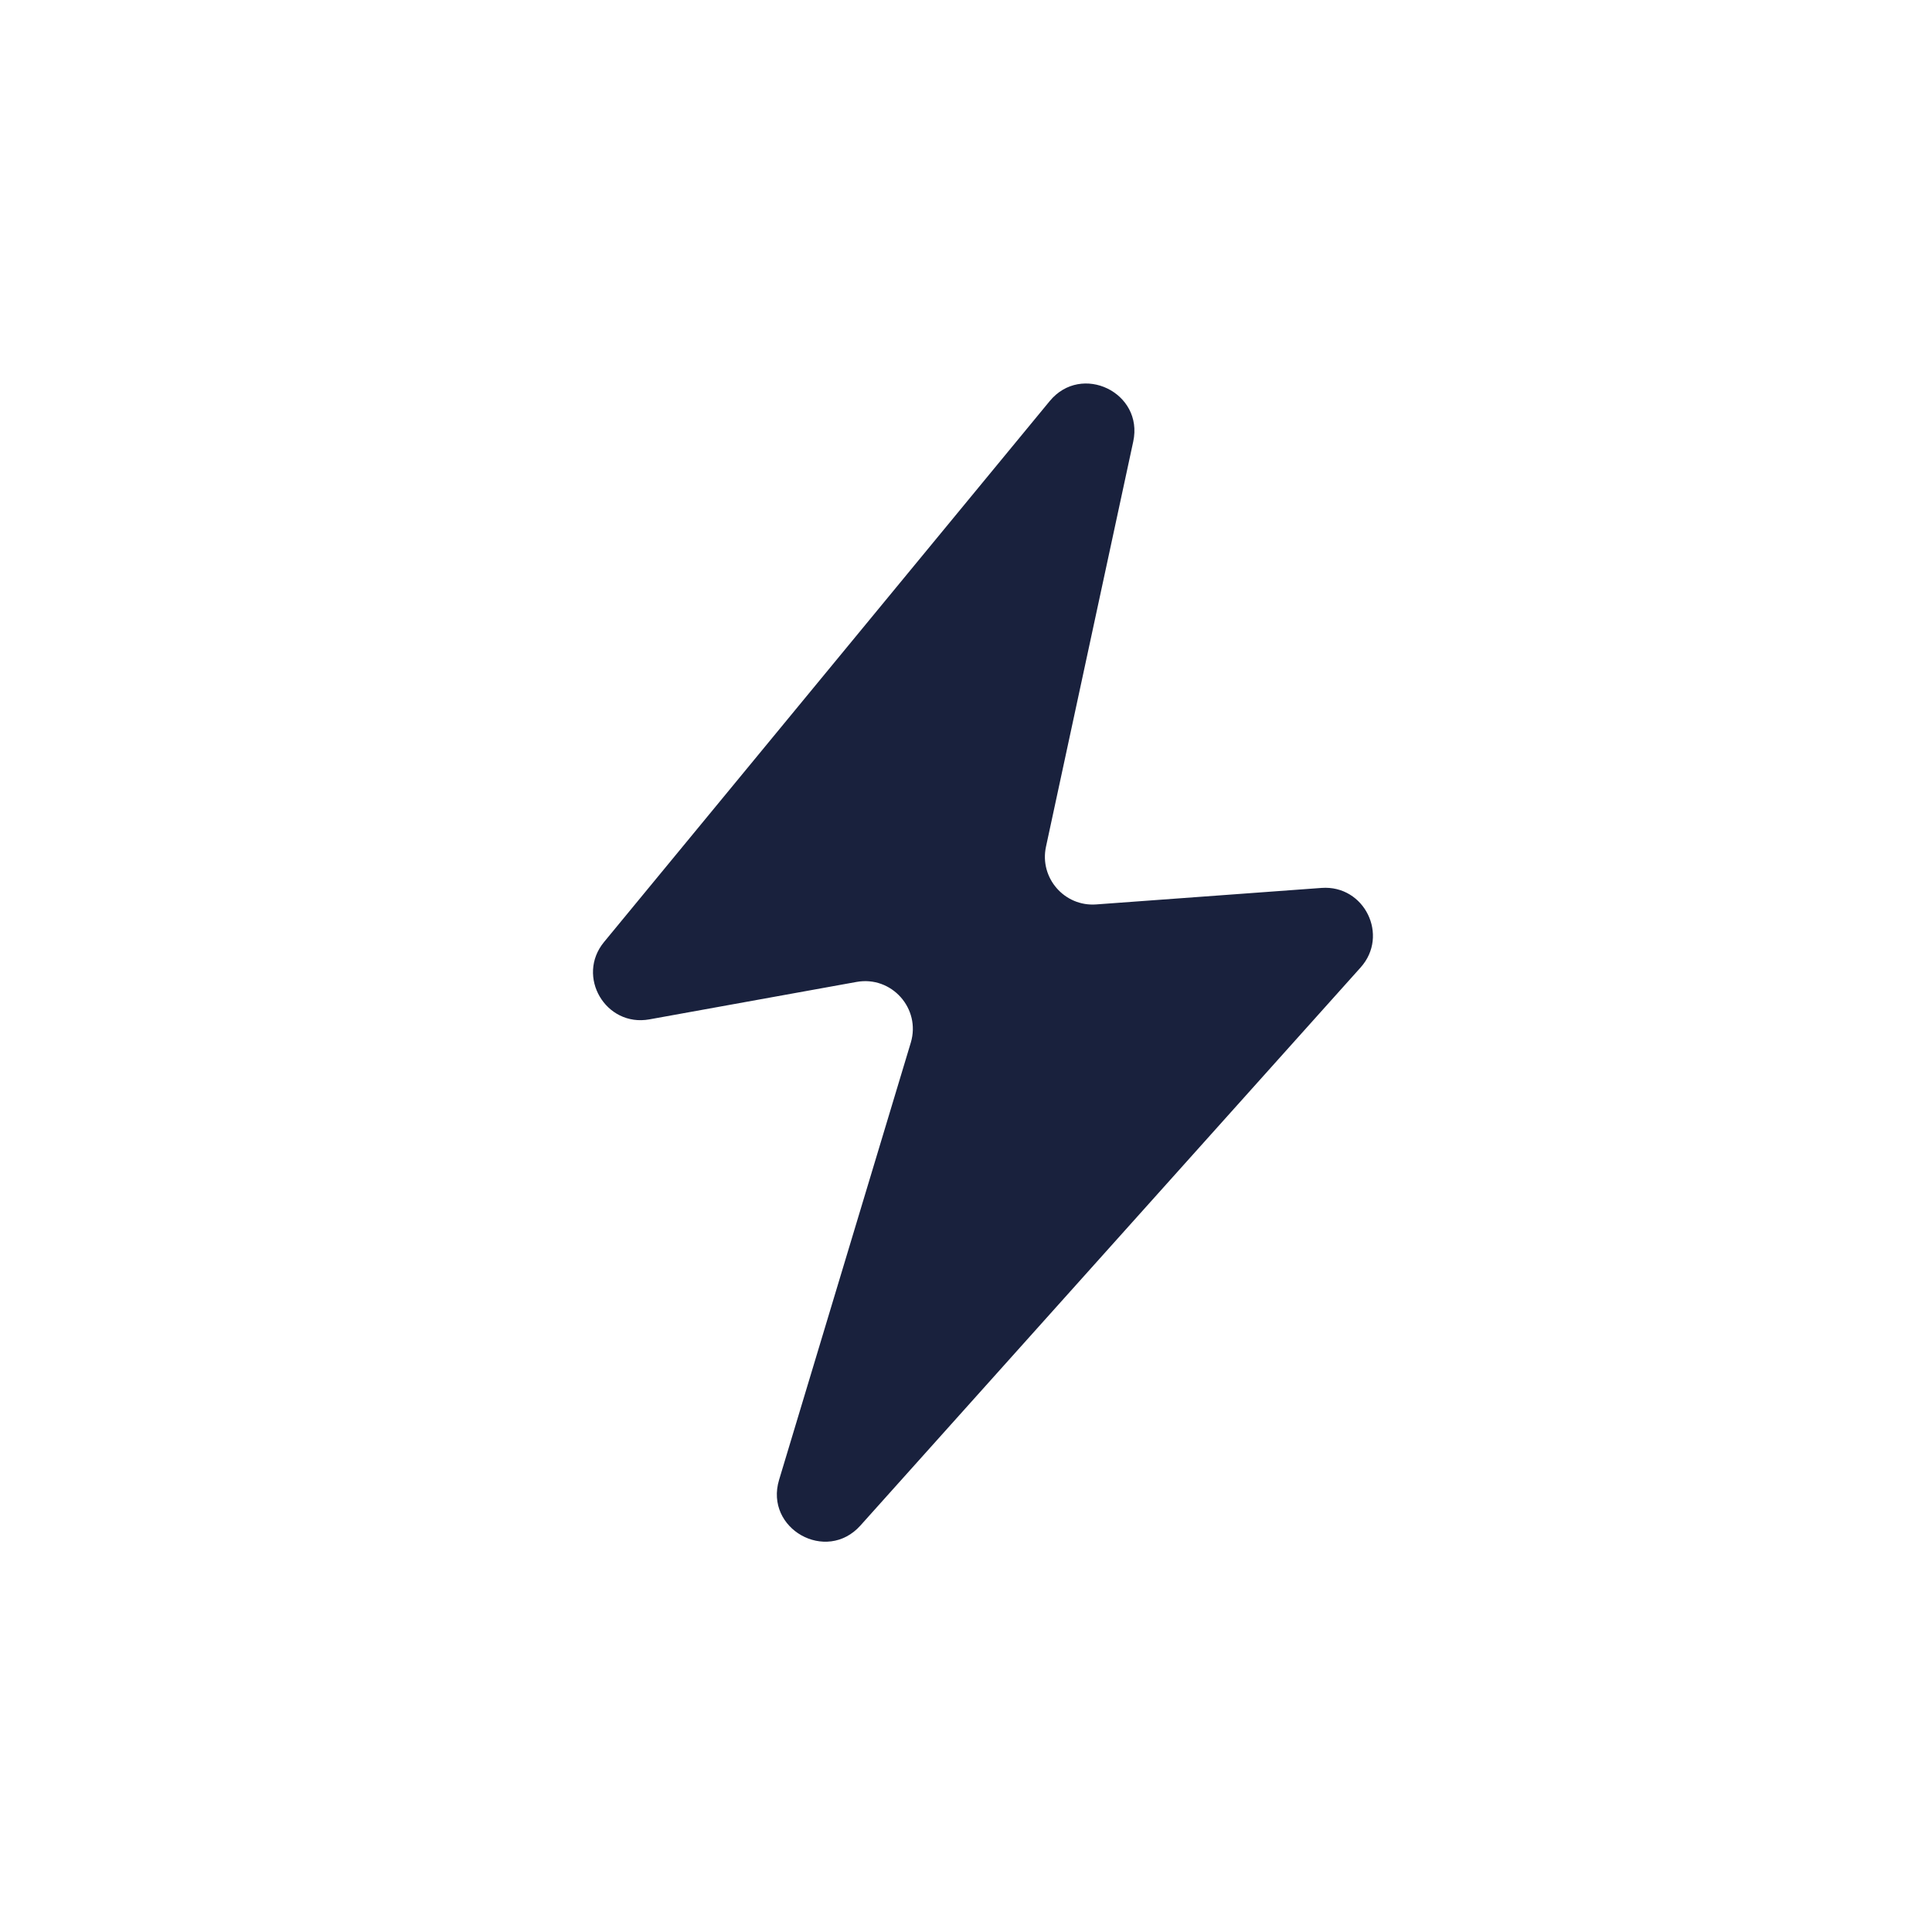
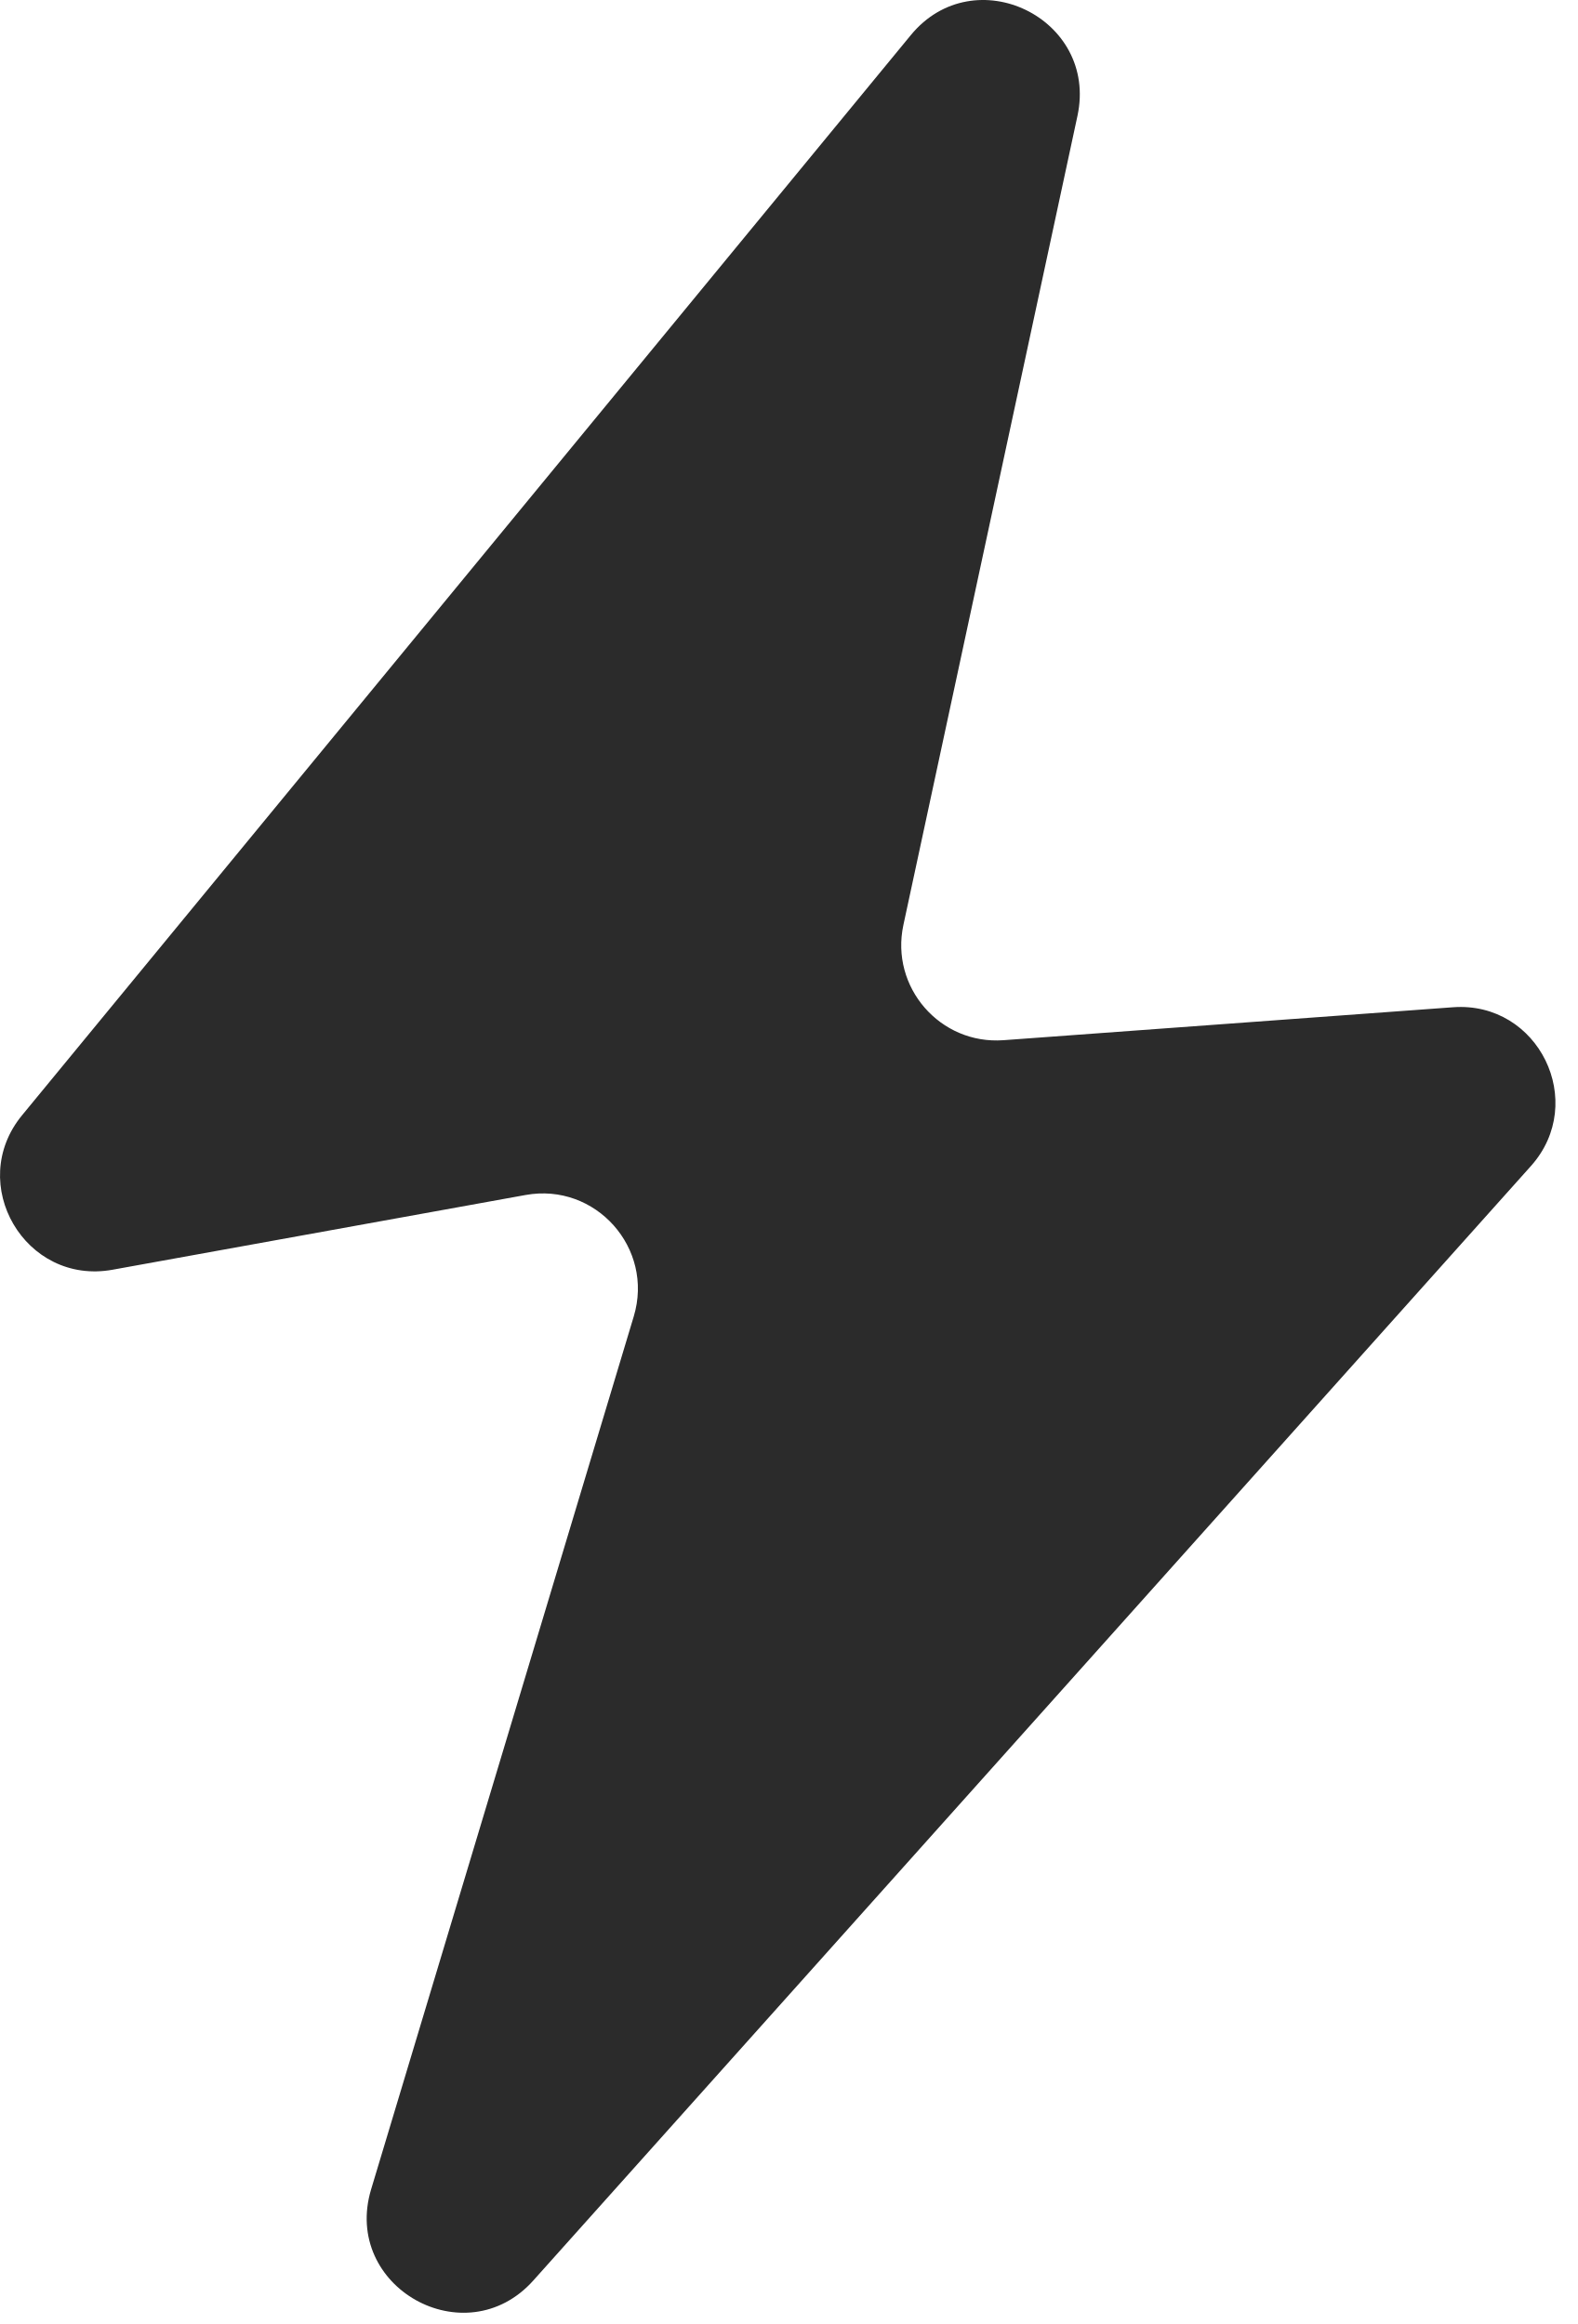
- <svg xmlns="http://www.w3.org/2000/svg" width="85" height="85" viewBox="0 0 85 85" fill="none">
-   <path d="M26.576 41.444L46.182 17.647C47.582 15.947 50.322 17.272 49.858 19.426L46.019 37.252C45.724 38.623 46.829 39.893 48.227 39.791L58.144 39.065C60.03 38.927 61.124 41.156 59.862 42.564L37.854 67.118C36.354 68.792 33.628 67.261 34.276 65.109L40.07 45.876C40.523 44.373 39.229 42.922 37.684 43.201L28.572 44.848C26.645 45.196 25.331 42.954 26.576 41.444Z" fill="#19213D" />
+ <svg xmlns="http://www.w3.org/2000/svg" width="38" height="56" viewBox="0 0 38 56" fill="none">
+   <path d="M0.532 26.873L21.94 0.847C23.469 -1.012 26.461 0.438 25.955 2.793L21.762 22.289C21.44 23.788 22.646 25.177 24.174 25.065L35.002 24.271C37.061 24.12 38.256 26.558 36.878 28.098L12.847 54.952C11.209 56.782 8.232 55.108 8.94 52.755L15.267 31.72C15.761 30.076 14.348 28.49 12.661 28.795L2.711 30.596C0.608 30.977 -0.827 28.525 0.532 26.873Z" fill="#2B2B2B" />
</svg>
